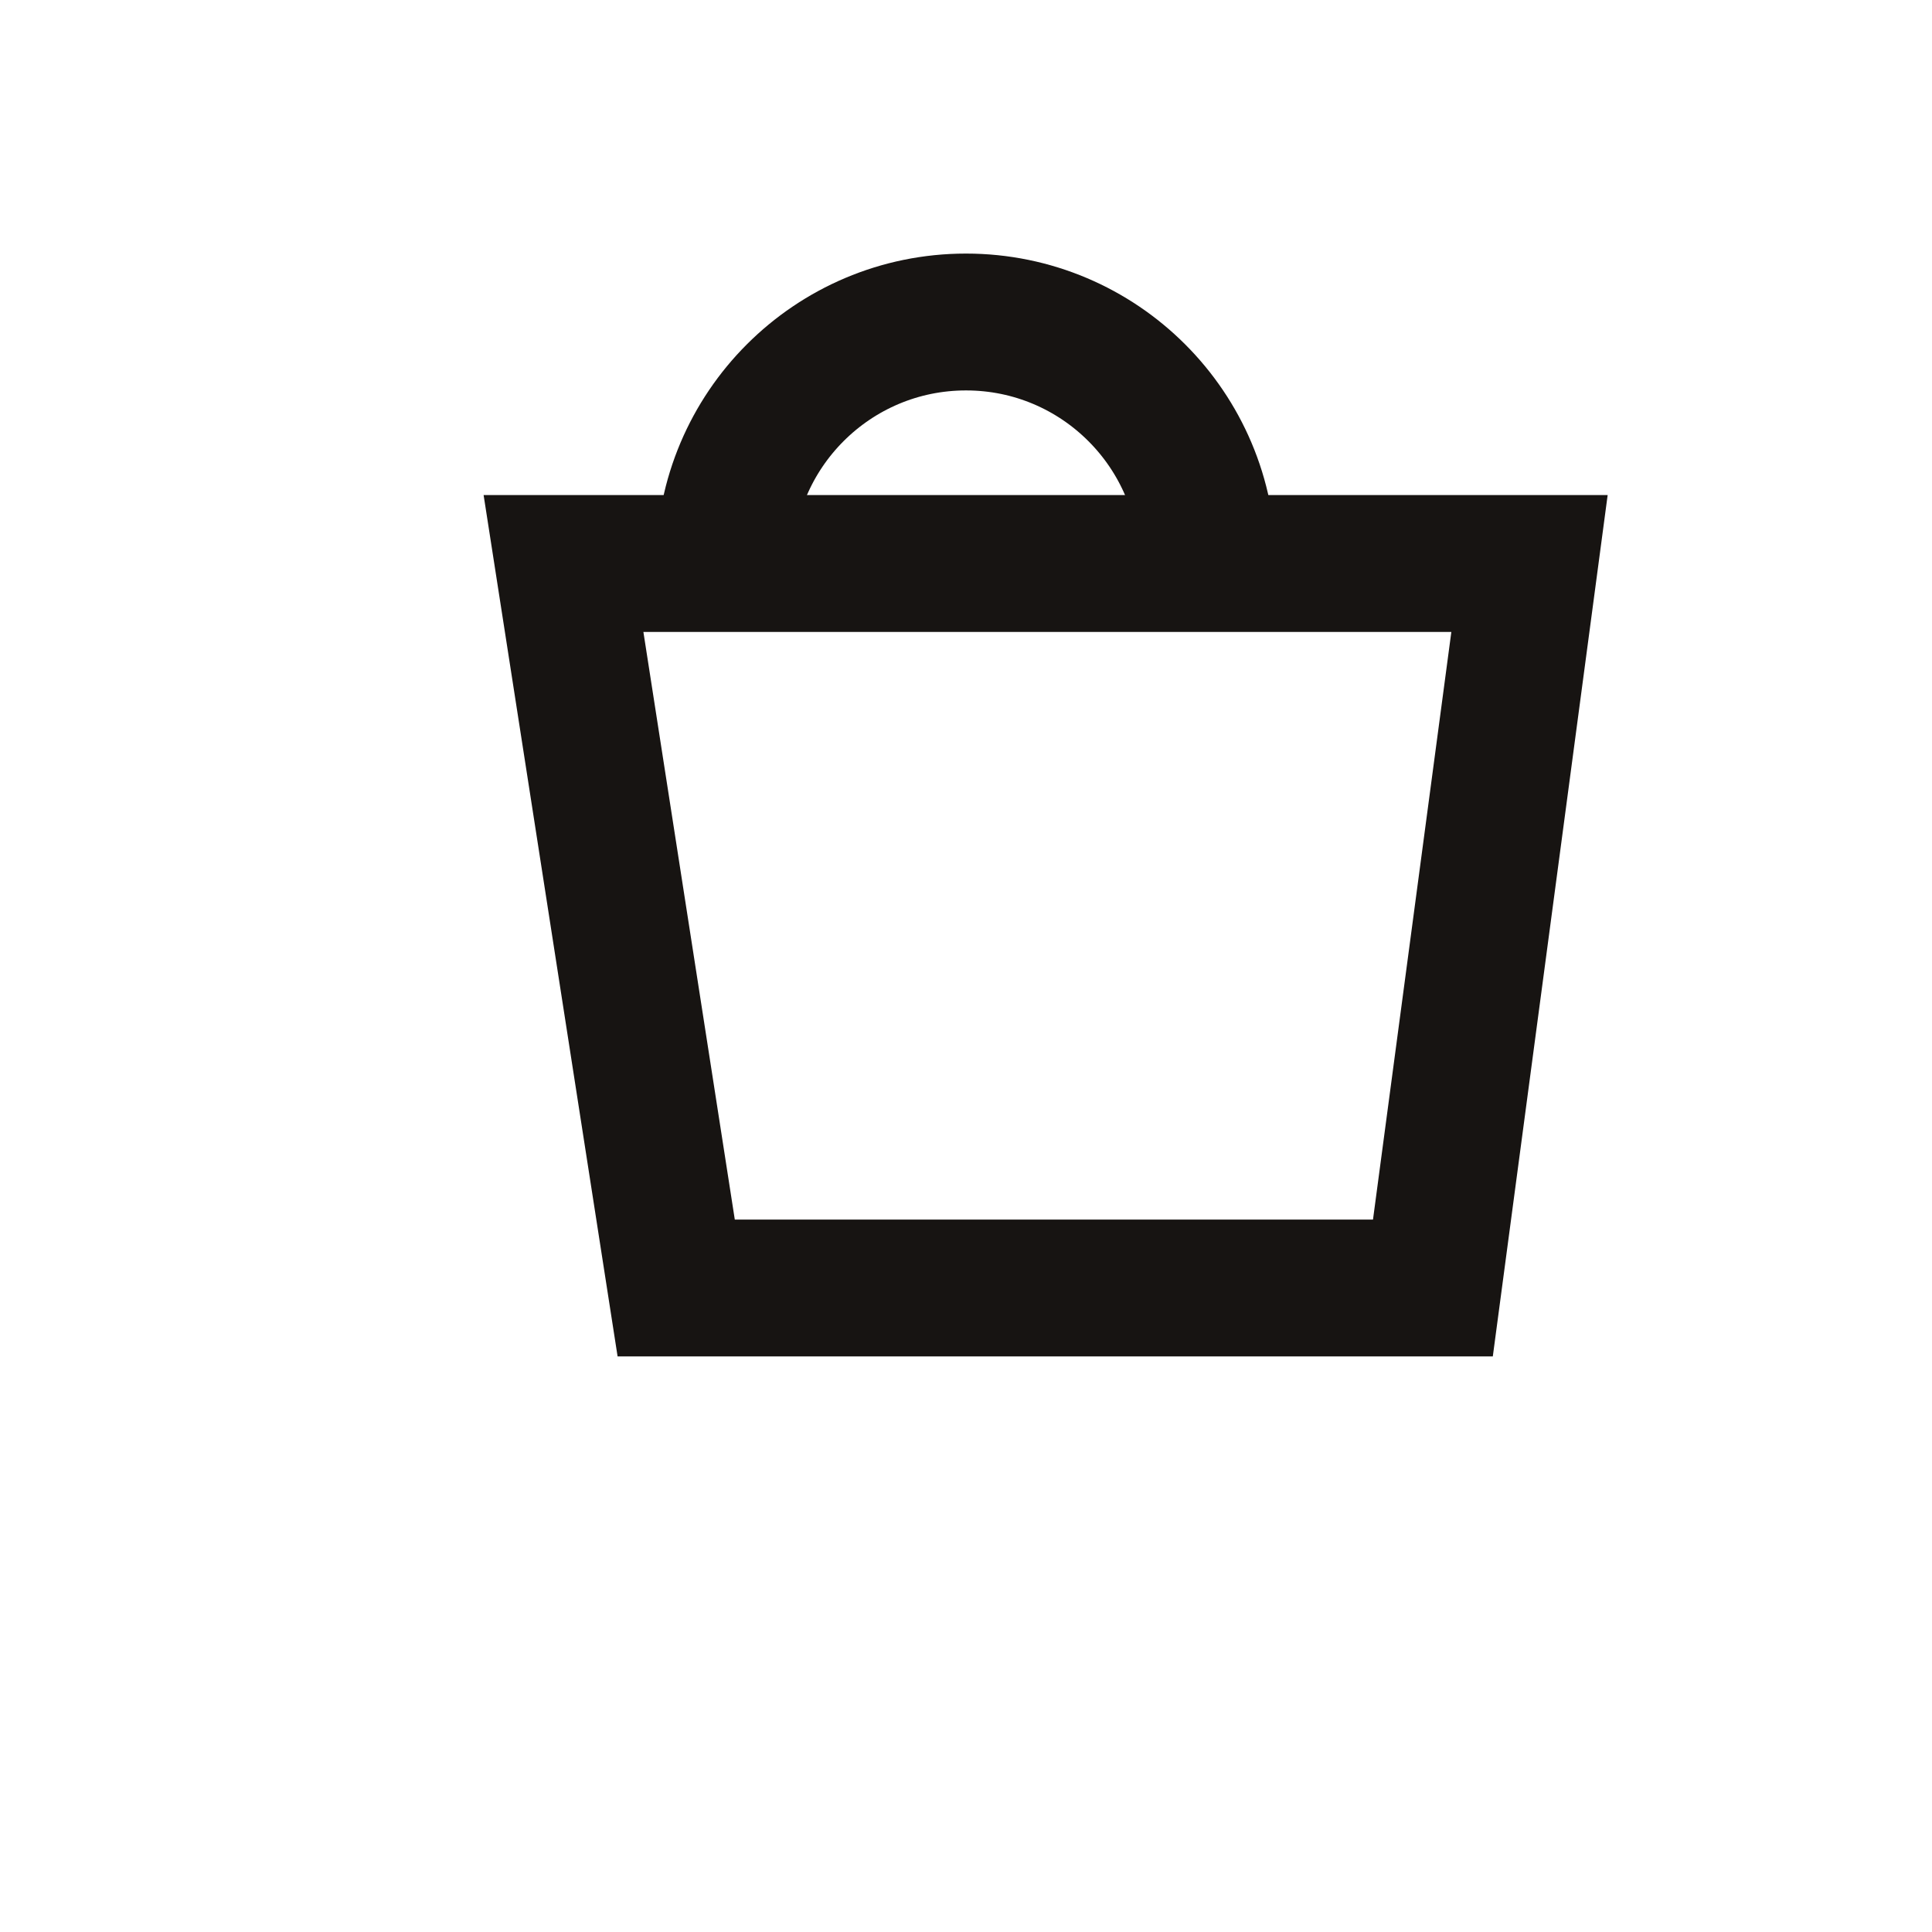
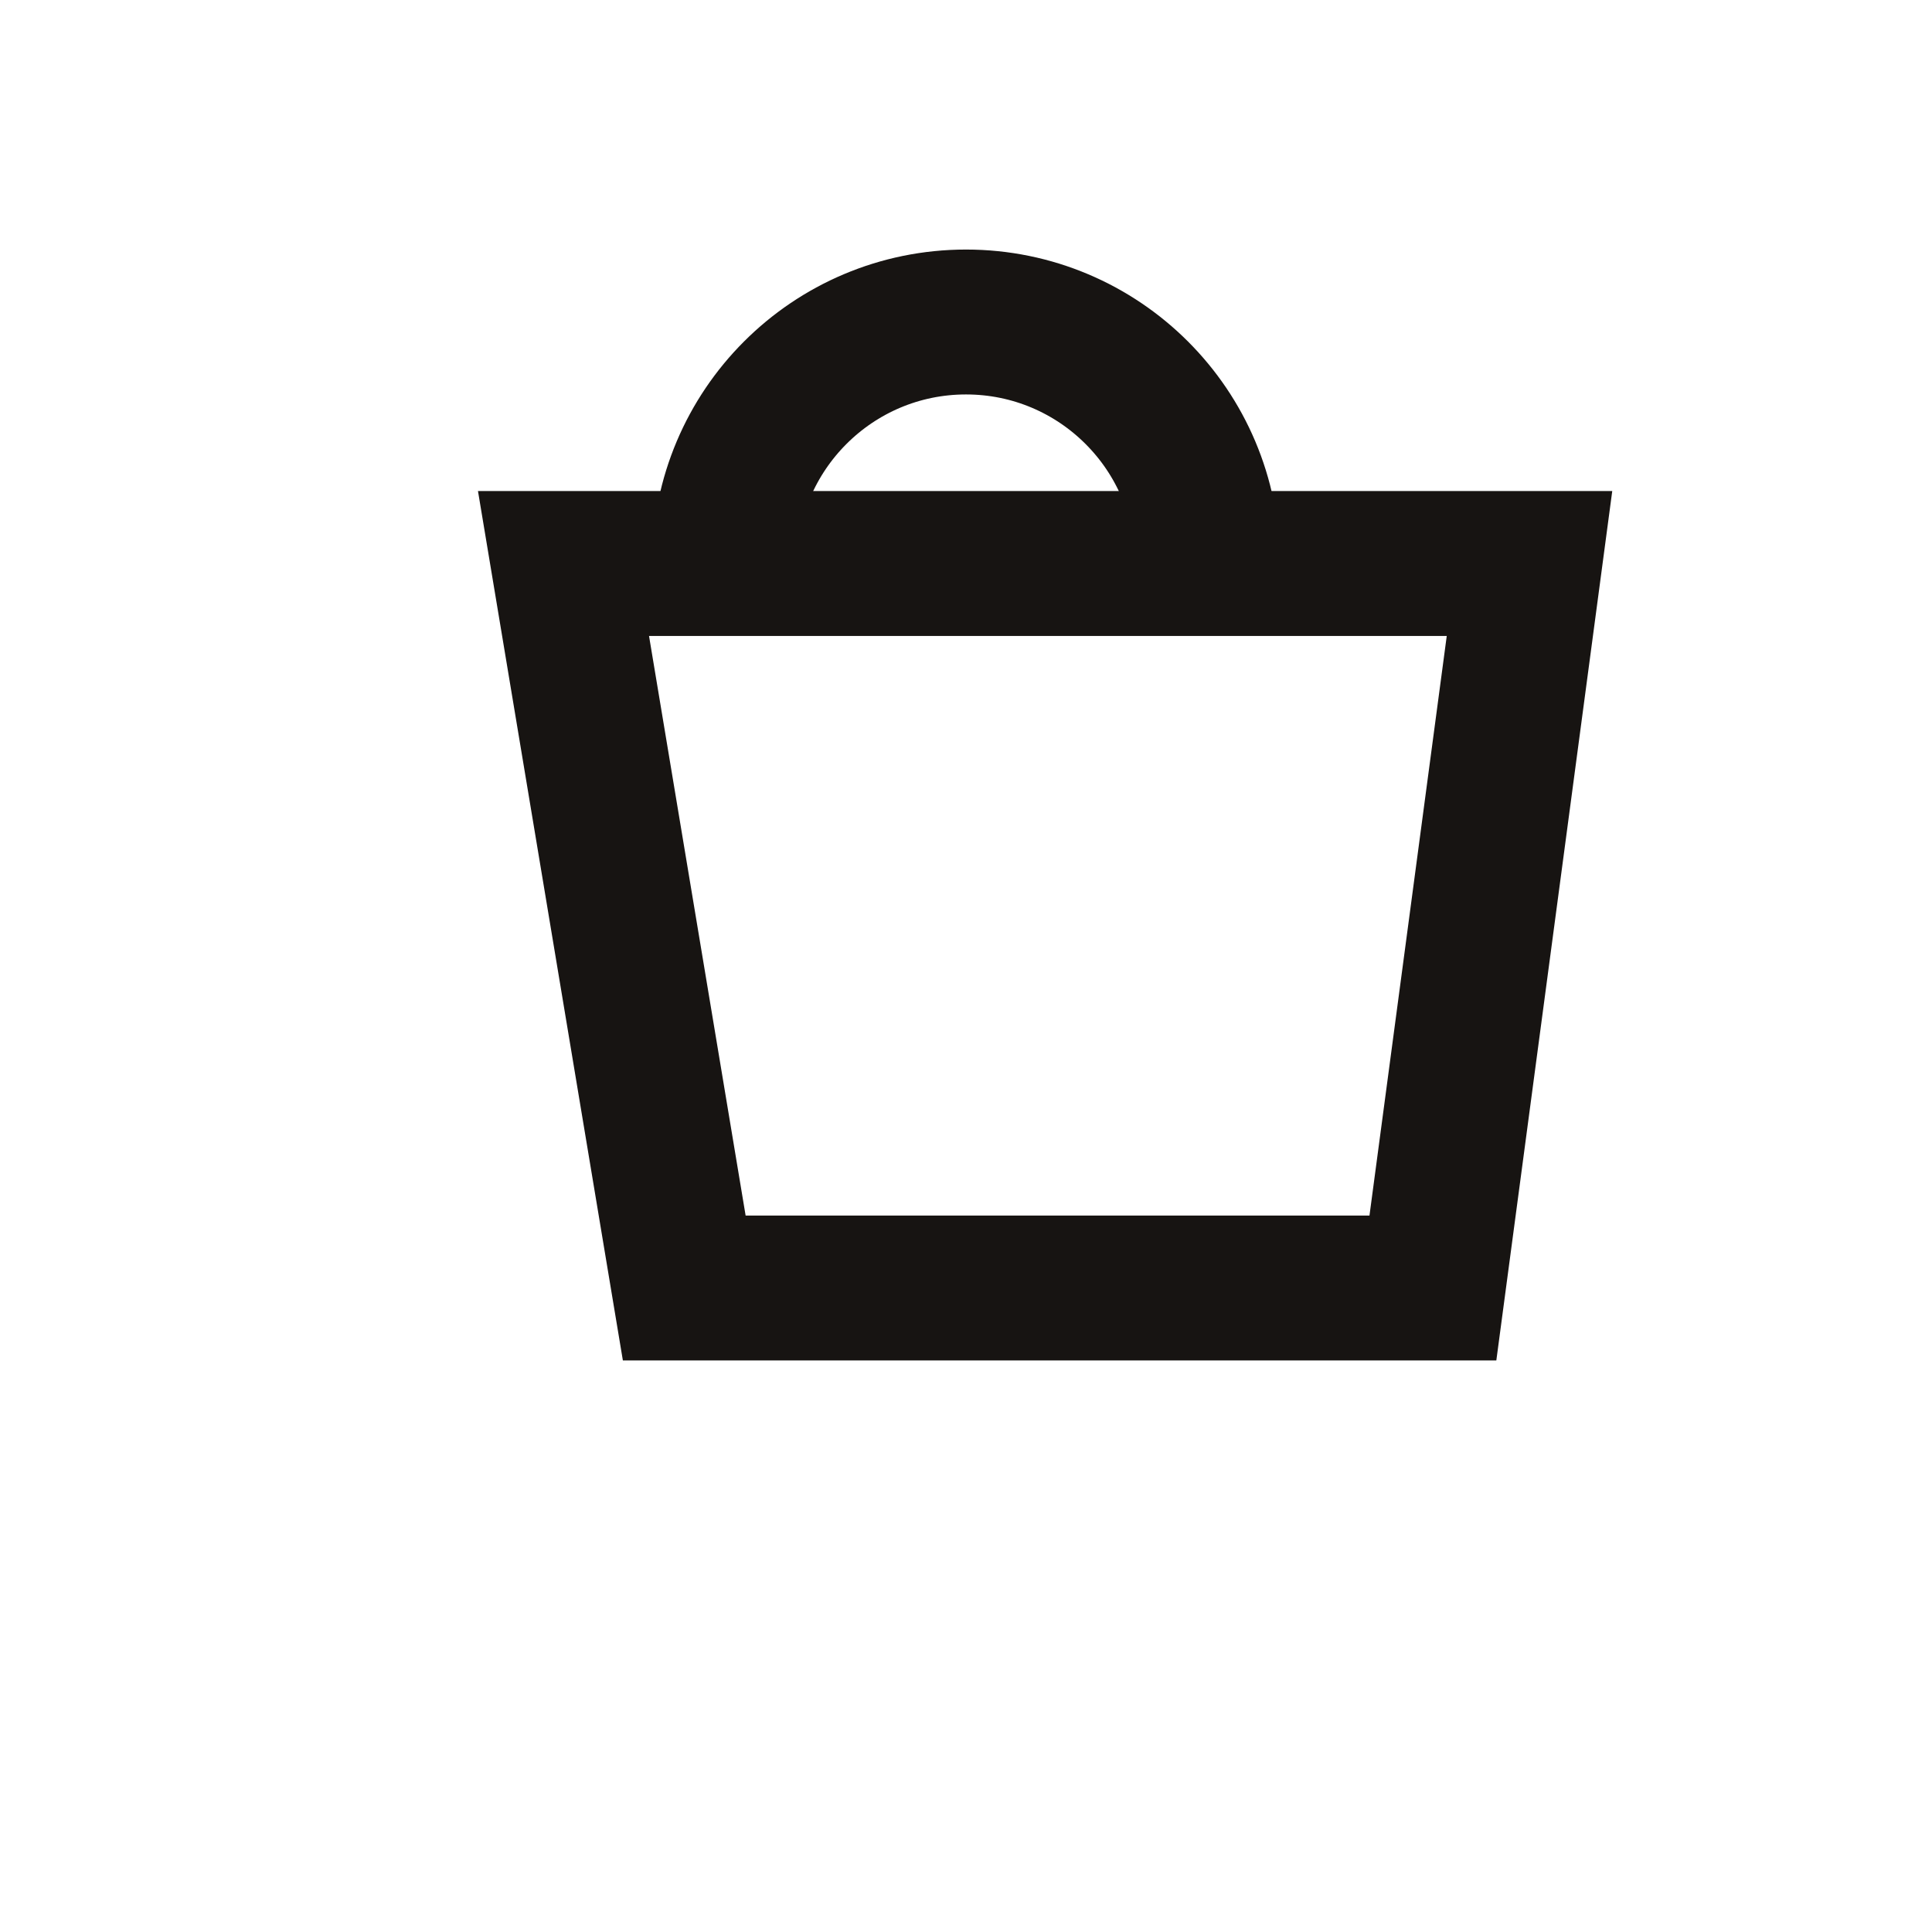
- <svg xmlns="http://www.w3.org/2000/svg" width="24" height="24" fill="none" viewBox="0 0 24 24">
-   <path d="M7 7h12l-1.2 9H8.4L7 7Z" stroke="#171412" stroke-width="1.7" />
-   <path d="M9 7a3 3 0 0 1 6 0" stroke="#171412" stroke-width="1.7" />
+ <svg xmlns="http://www.w3.org/2000/svg" width="24" height="24" viewBox="0 0 24 24" fill="none">
+   <path d="M7 7h12l-1.2 9H8.5L7 7Z" stroke="#171412" stroke-width="1.8" />
+   <path d="M9 7a3 3 0 0 1 6 0" stroke="#171412" stroke-width="1.8" />
</svg>
